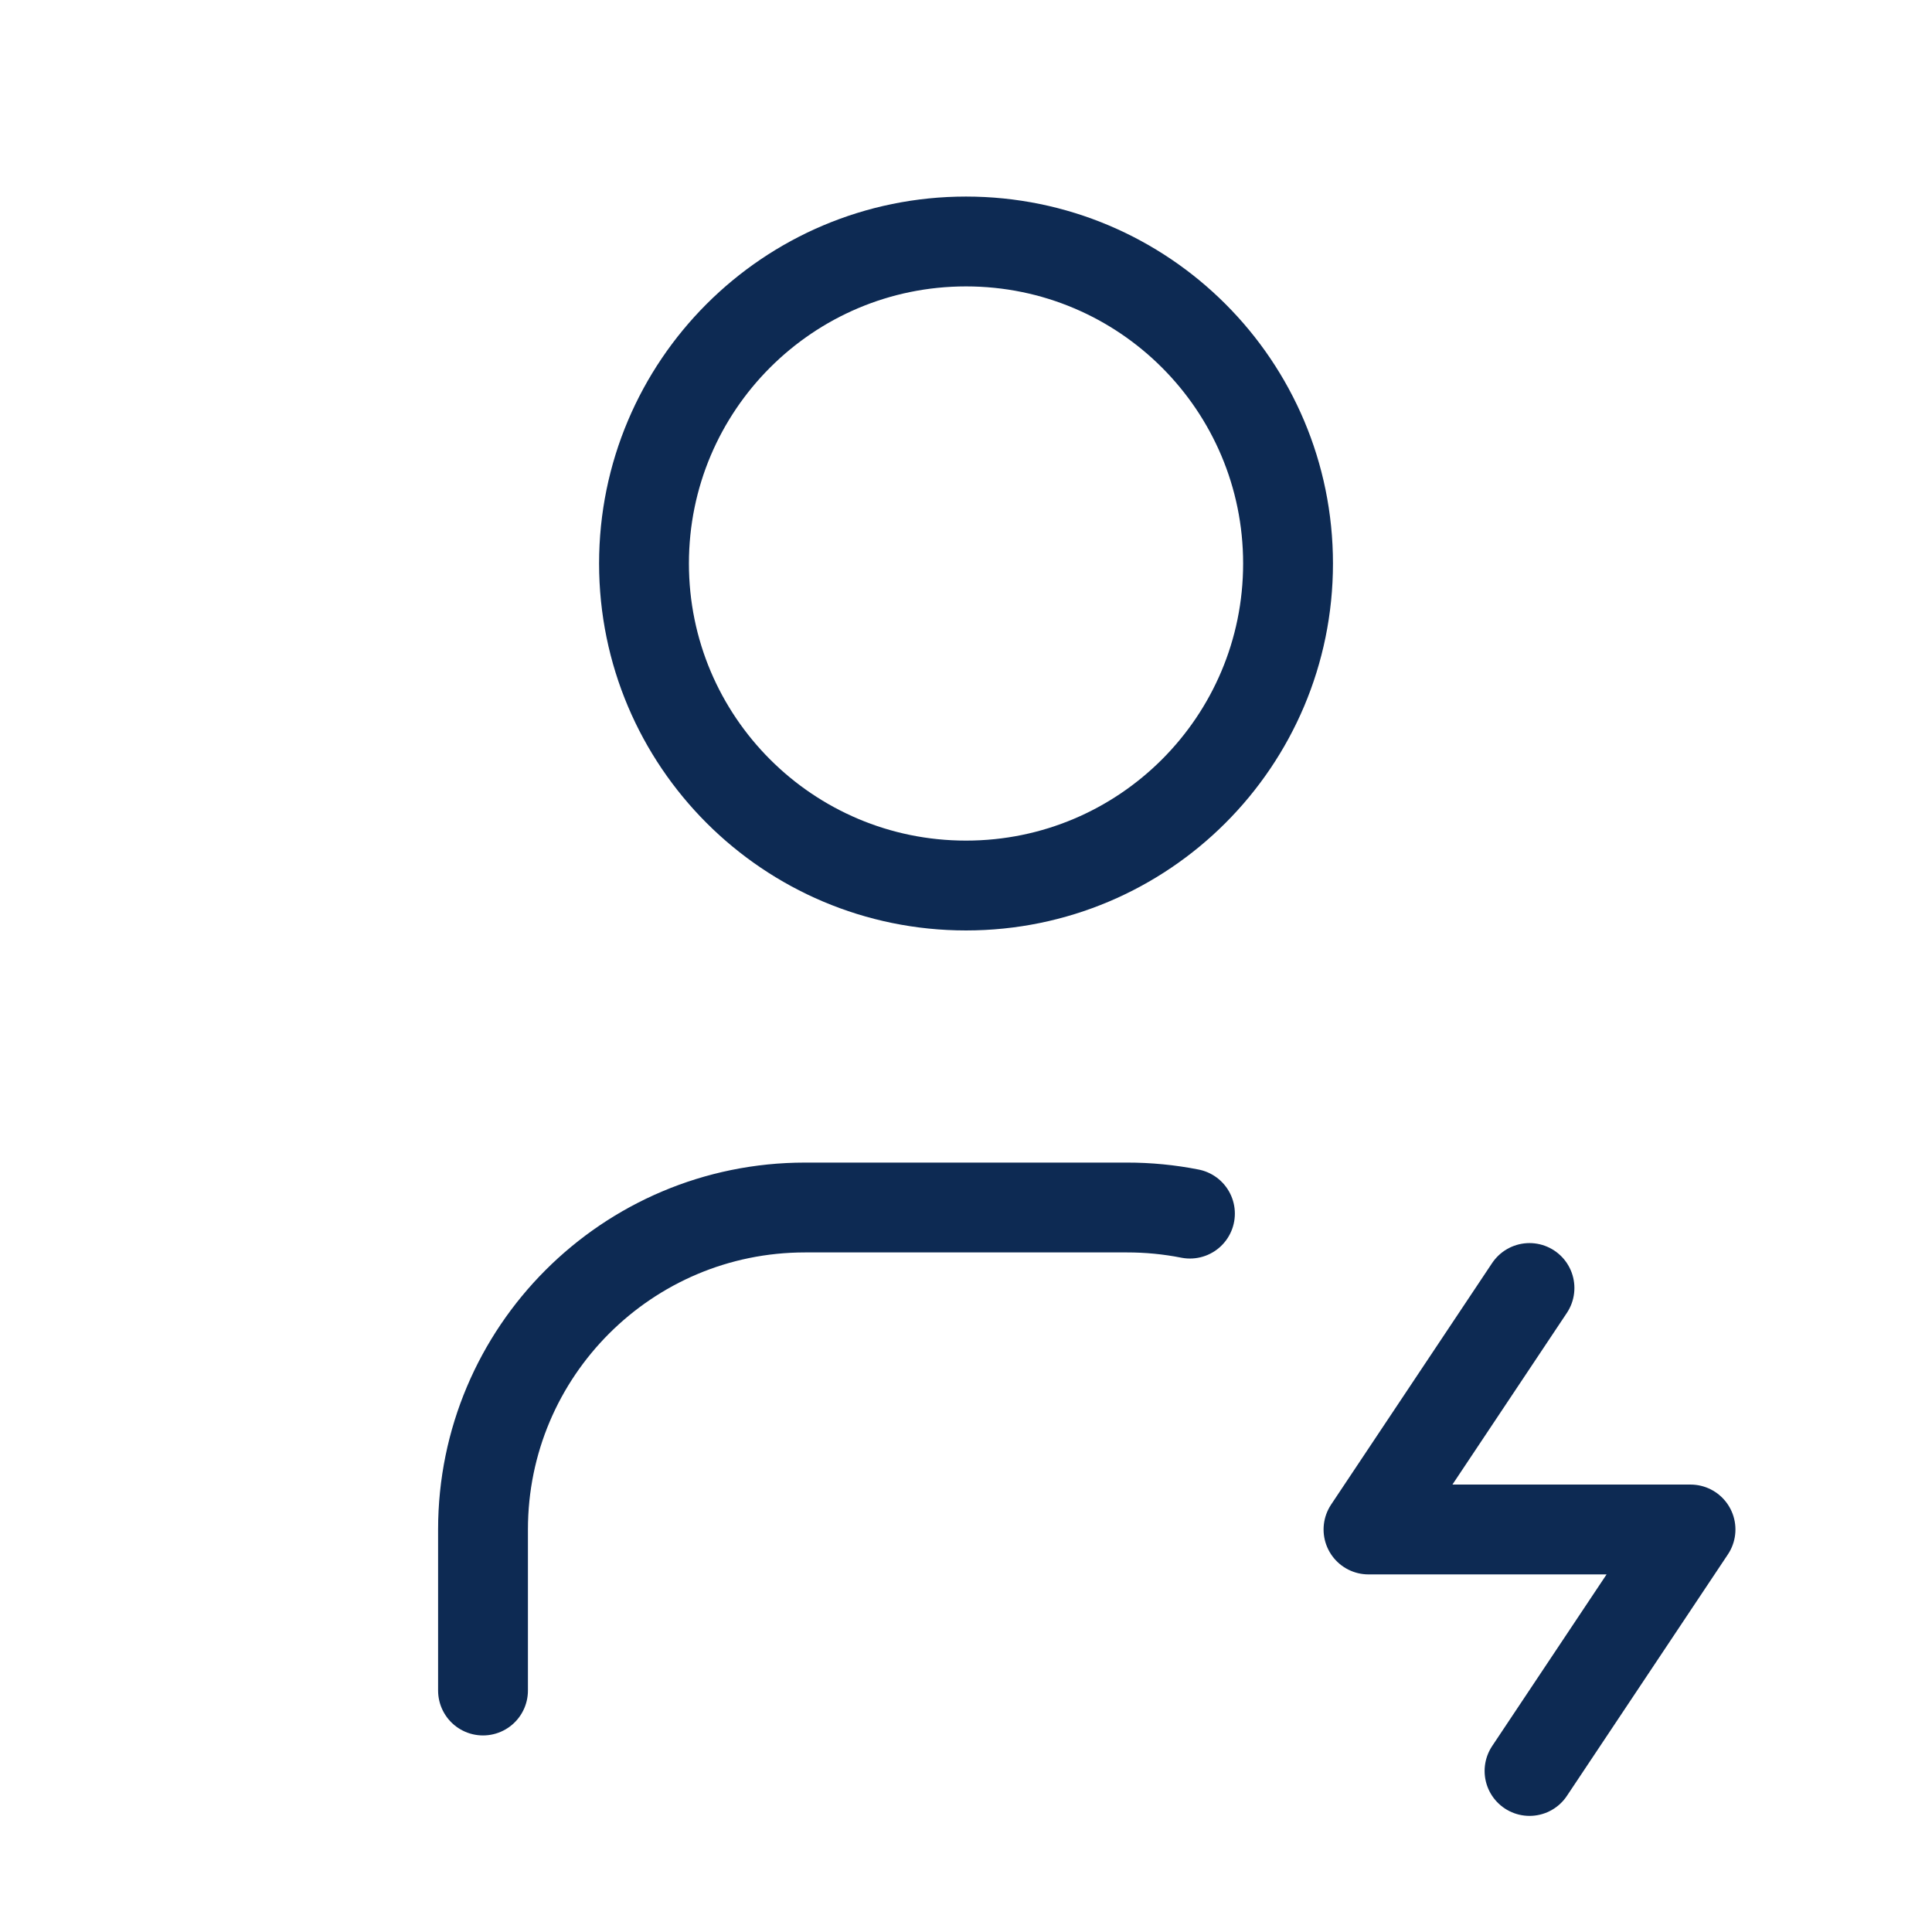
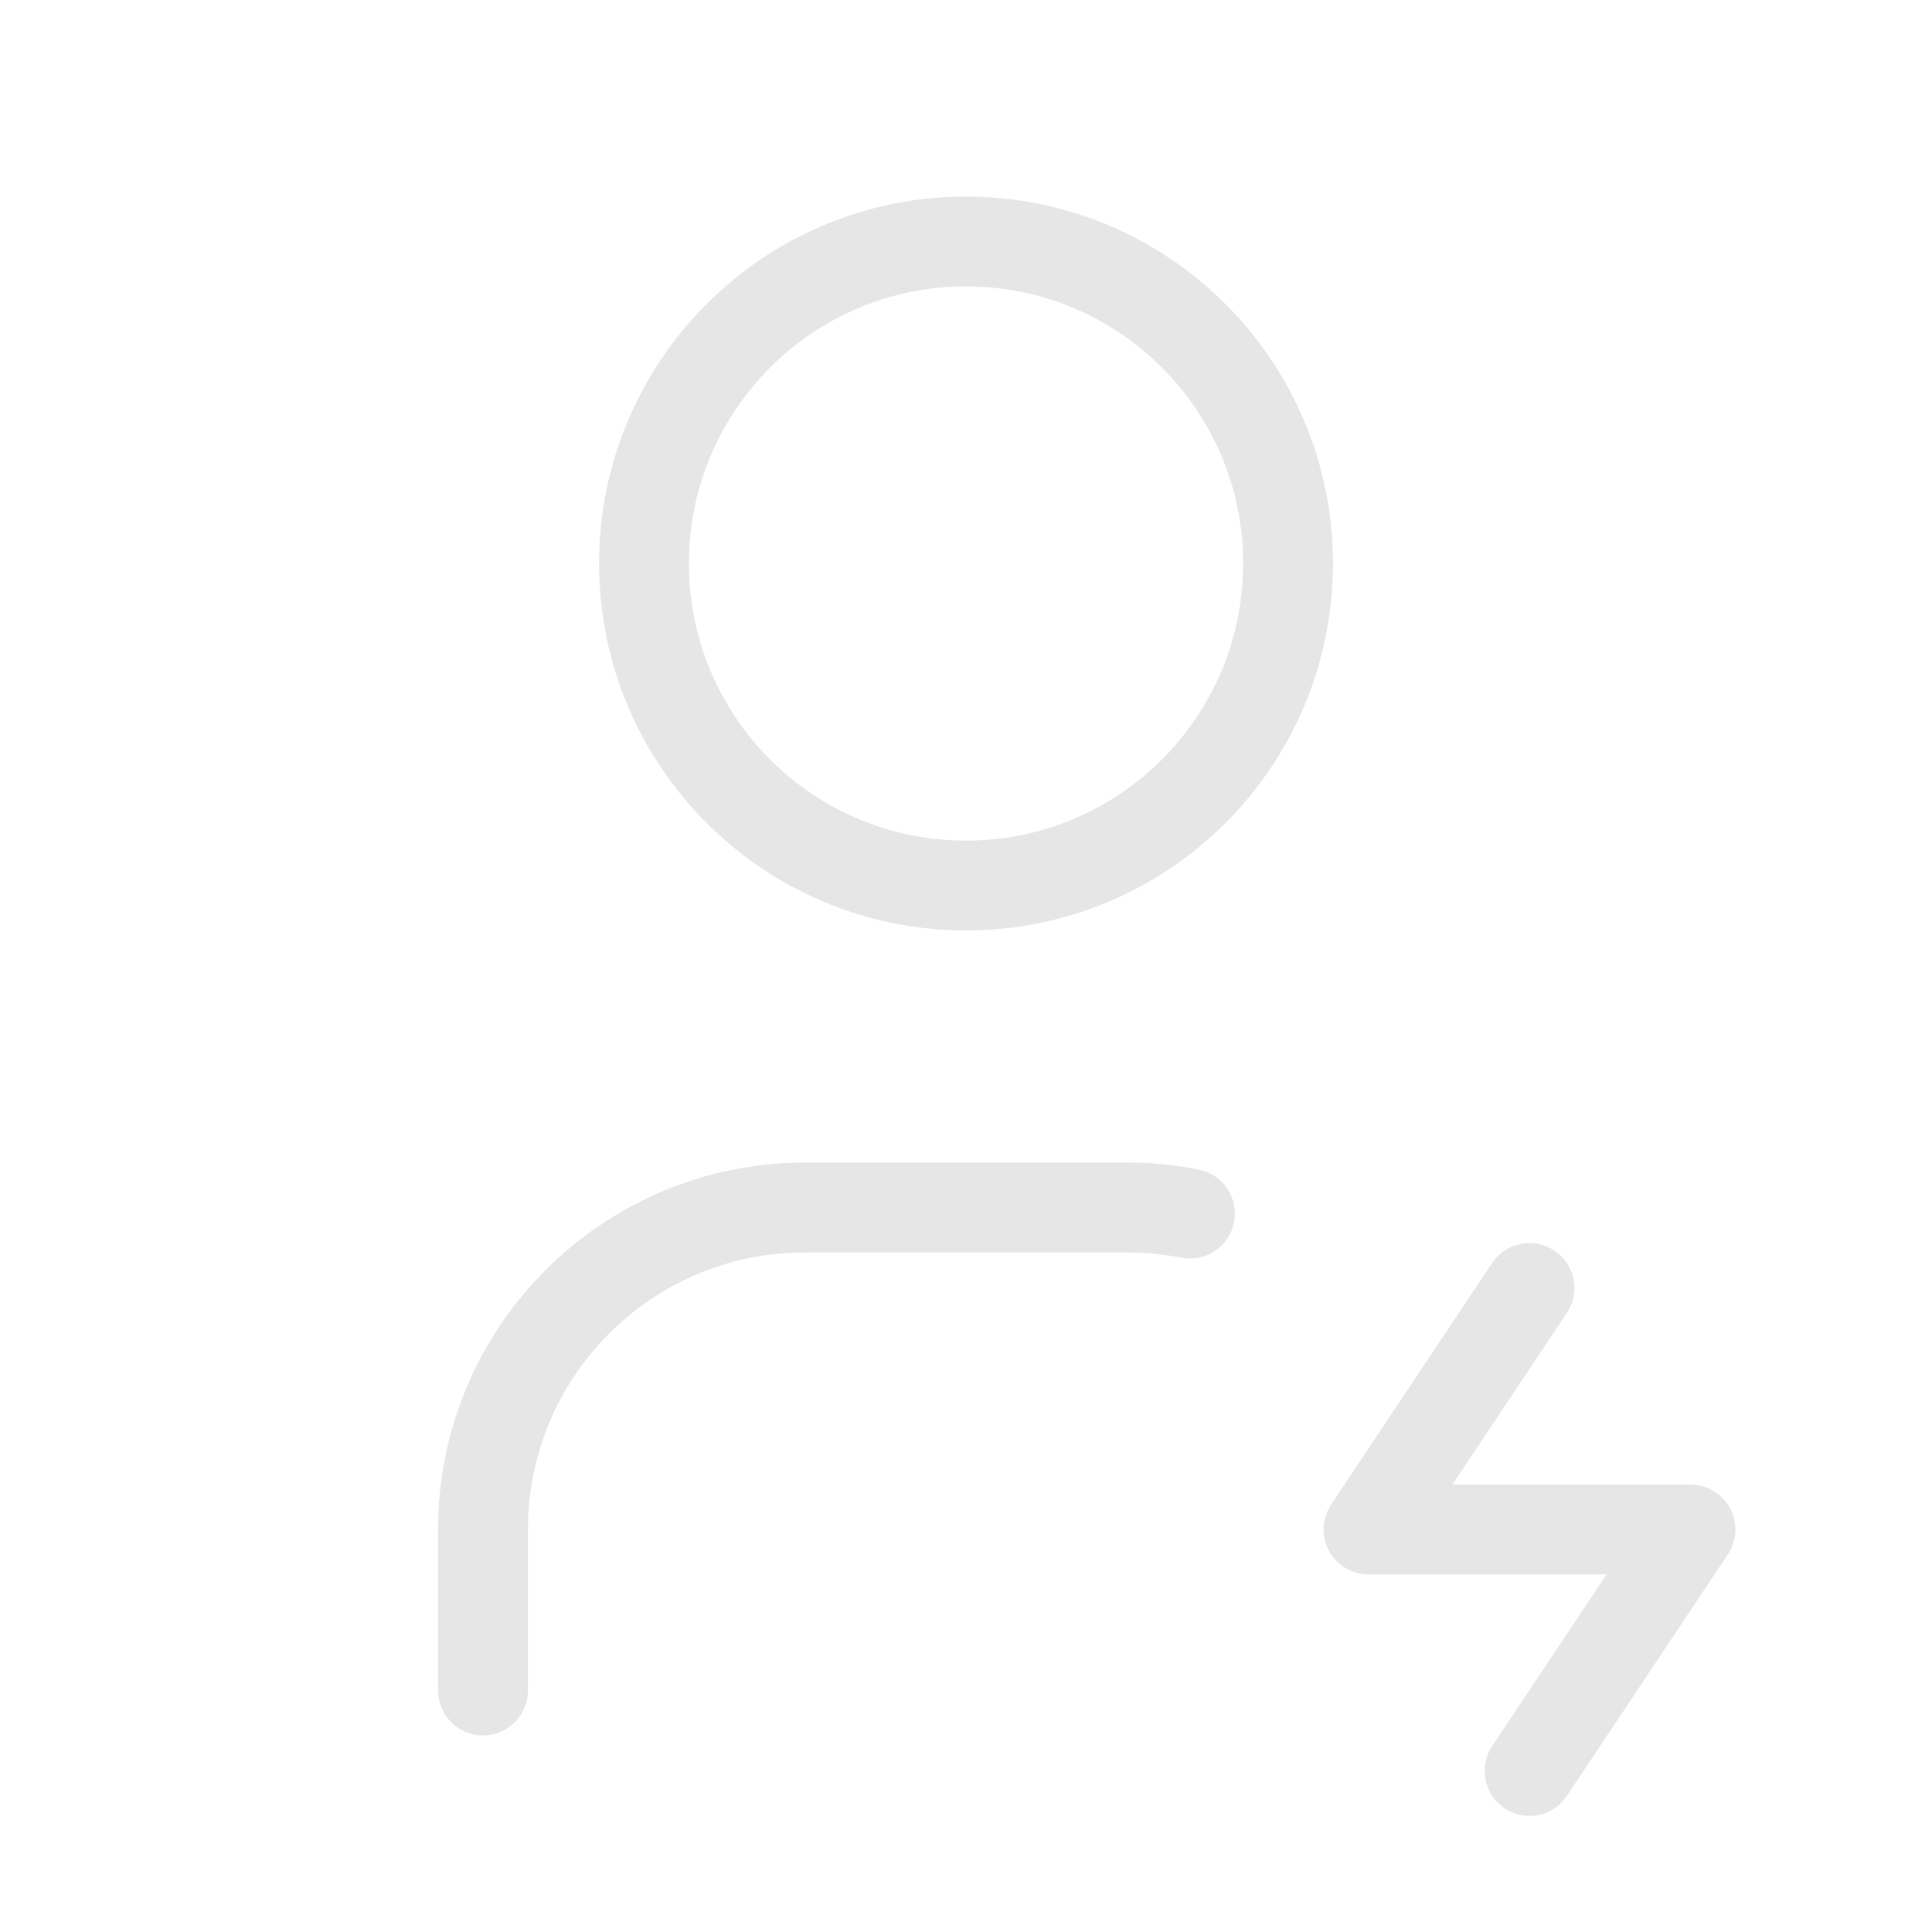
<svg xmlns="http://www.w3.org/2000/svg" id="user-bolt" width="43.011" height="43.011" viewBox="0 0 43.011 43.011">
  <path id="Path_44" data-name="Path 44" d="M0,0H43.011V43.011H0Z" fill="none" />
-   <path id="Path_45" data-name="Path 45" d="M8,10.169A7.169,7.169,0,1,0,15.169,3,7.169,7.169,0,0,0,8,10.169" transform="translate(6.337 2.376)" fill="none" stroke="#0d2a53" stroke-linecap="round" stroke-linejoin="round" stroke-width="2" />
-   <path id="Path_46" data-name="Path 46" d="M6,25.753V22.169A7.169,7.169,0,0,1,13.169,15h7.169a7.2,7.2,0,0,1,1.4.136" transform="translate(4.753 11.882)" fill="none" stroke="#0d2a53" stroke-linecap="round" stroke-linejoin="round" stroke-width="2" />
-   <path id="Path_47" data-name="Path 47" d="M20.584,16,17,21.376h7.169l-3.584,5.376" transform="translate(13.466 12.674)" fill="none" stroke="#0d2a53" stroke-linecap="round" stroke-linejoin="round" stroke-width="2" />
+   <path id="Path_45" data-name="Path 45" d="M8,10.169A7.169,7.169,0,1,0,15.169,3,7.169,7.169,0,0,0,8,10.169" transform="translate(6.337 2.376)" fill="none" stroke="#e6e6e6" stroke-linecap="round" stroke-linejoin="round" stroke-width="2" />
+   <path id="Path_46" data-name="Path 46" d="M6,25.753V22.169A7.169,7.169,0,0,1,13.169,15h7.169a7.2,7.2,0,0,1,1.4.136" transform="translate(4.753 11.882)" fill="none" stroke="#e6e6e6" stroke-linecap="round" stroke-linejoin="round" stroke-width="2" />
+   <path id="Path_47" data-name="Path 47" d="M20.584,16,17,21.376h7.169l-3.584,5.376" transform="translate(13.466 12.674)" fill="none" stroke="#e6e6e6" stroke-linecap="round" stroke-linejoin="round" stroke-width="2" />
</svg>
